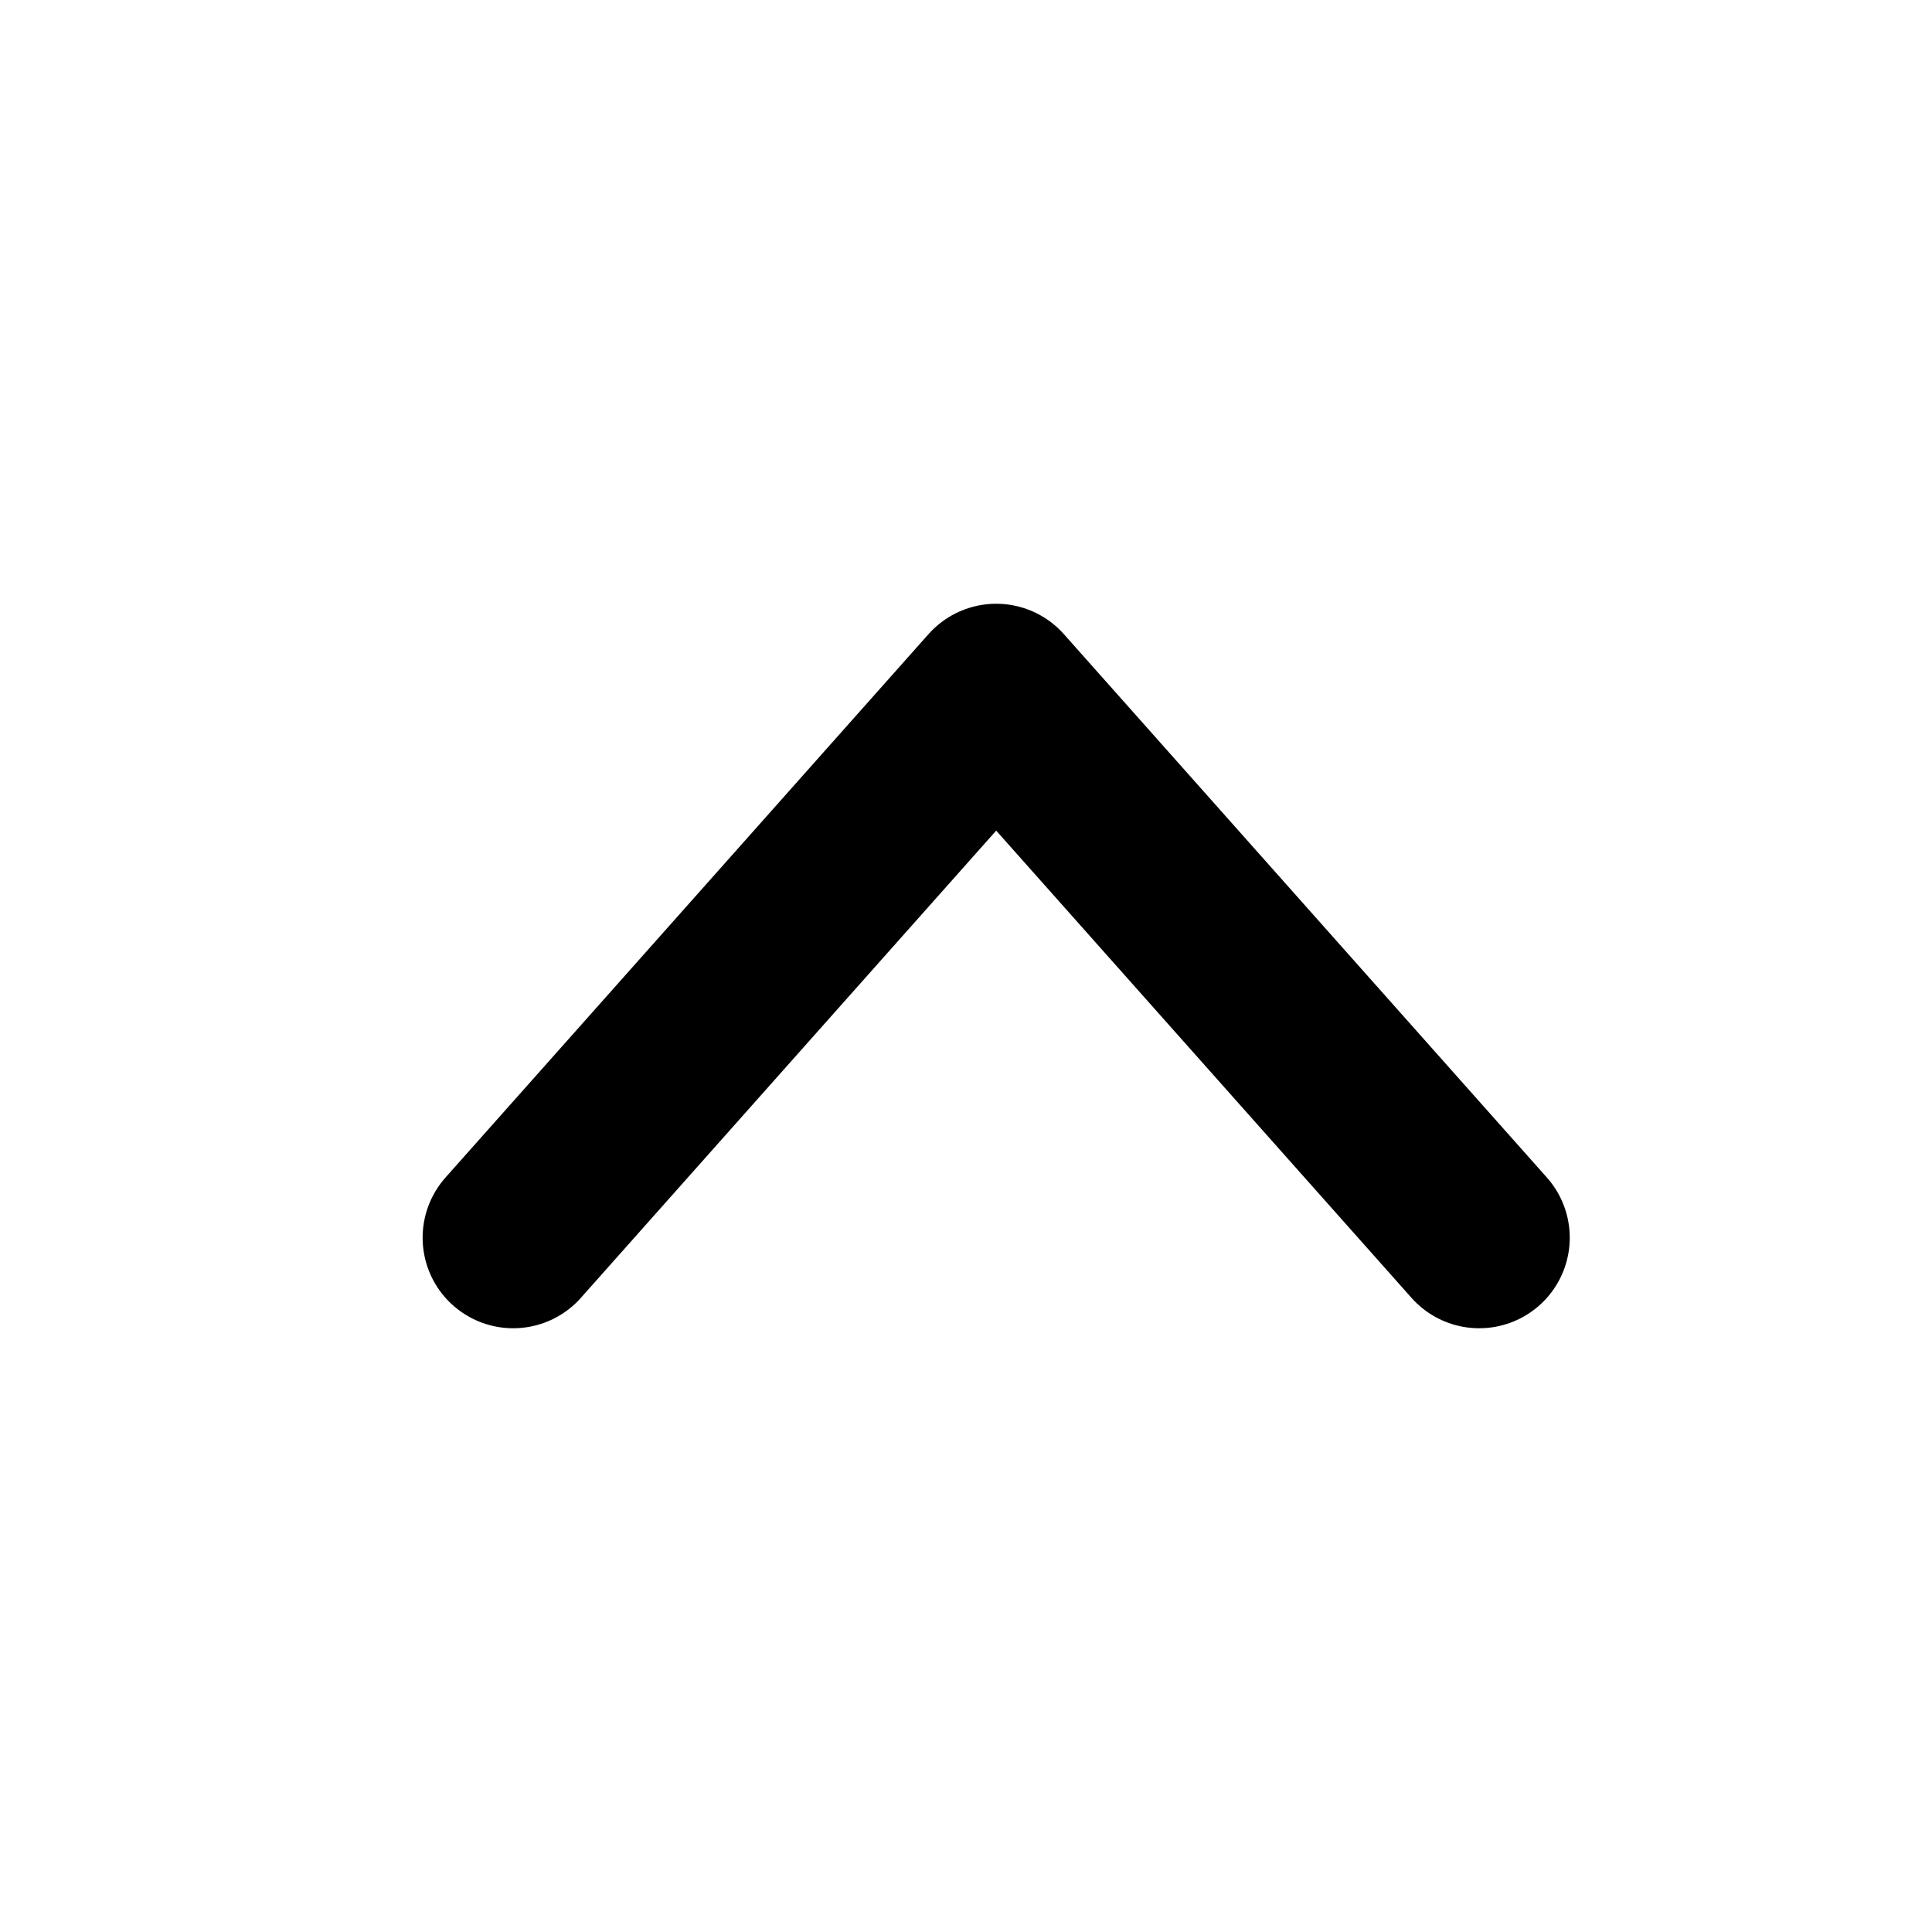
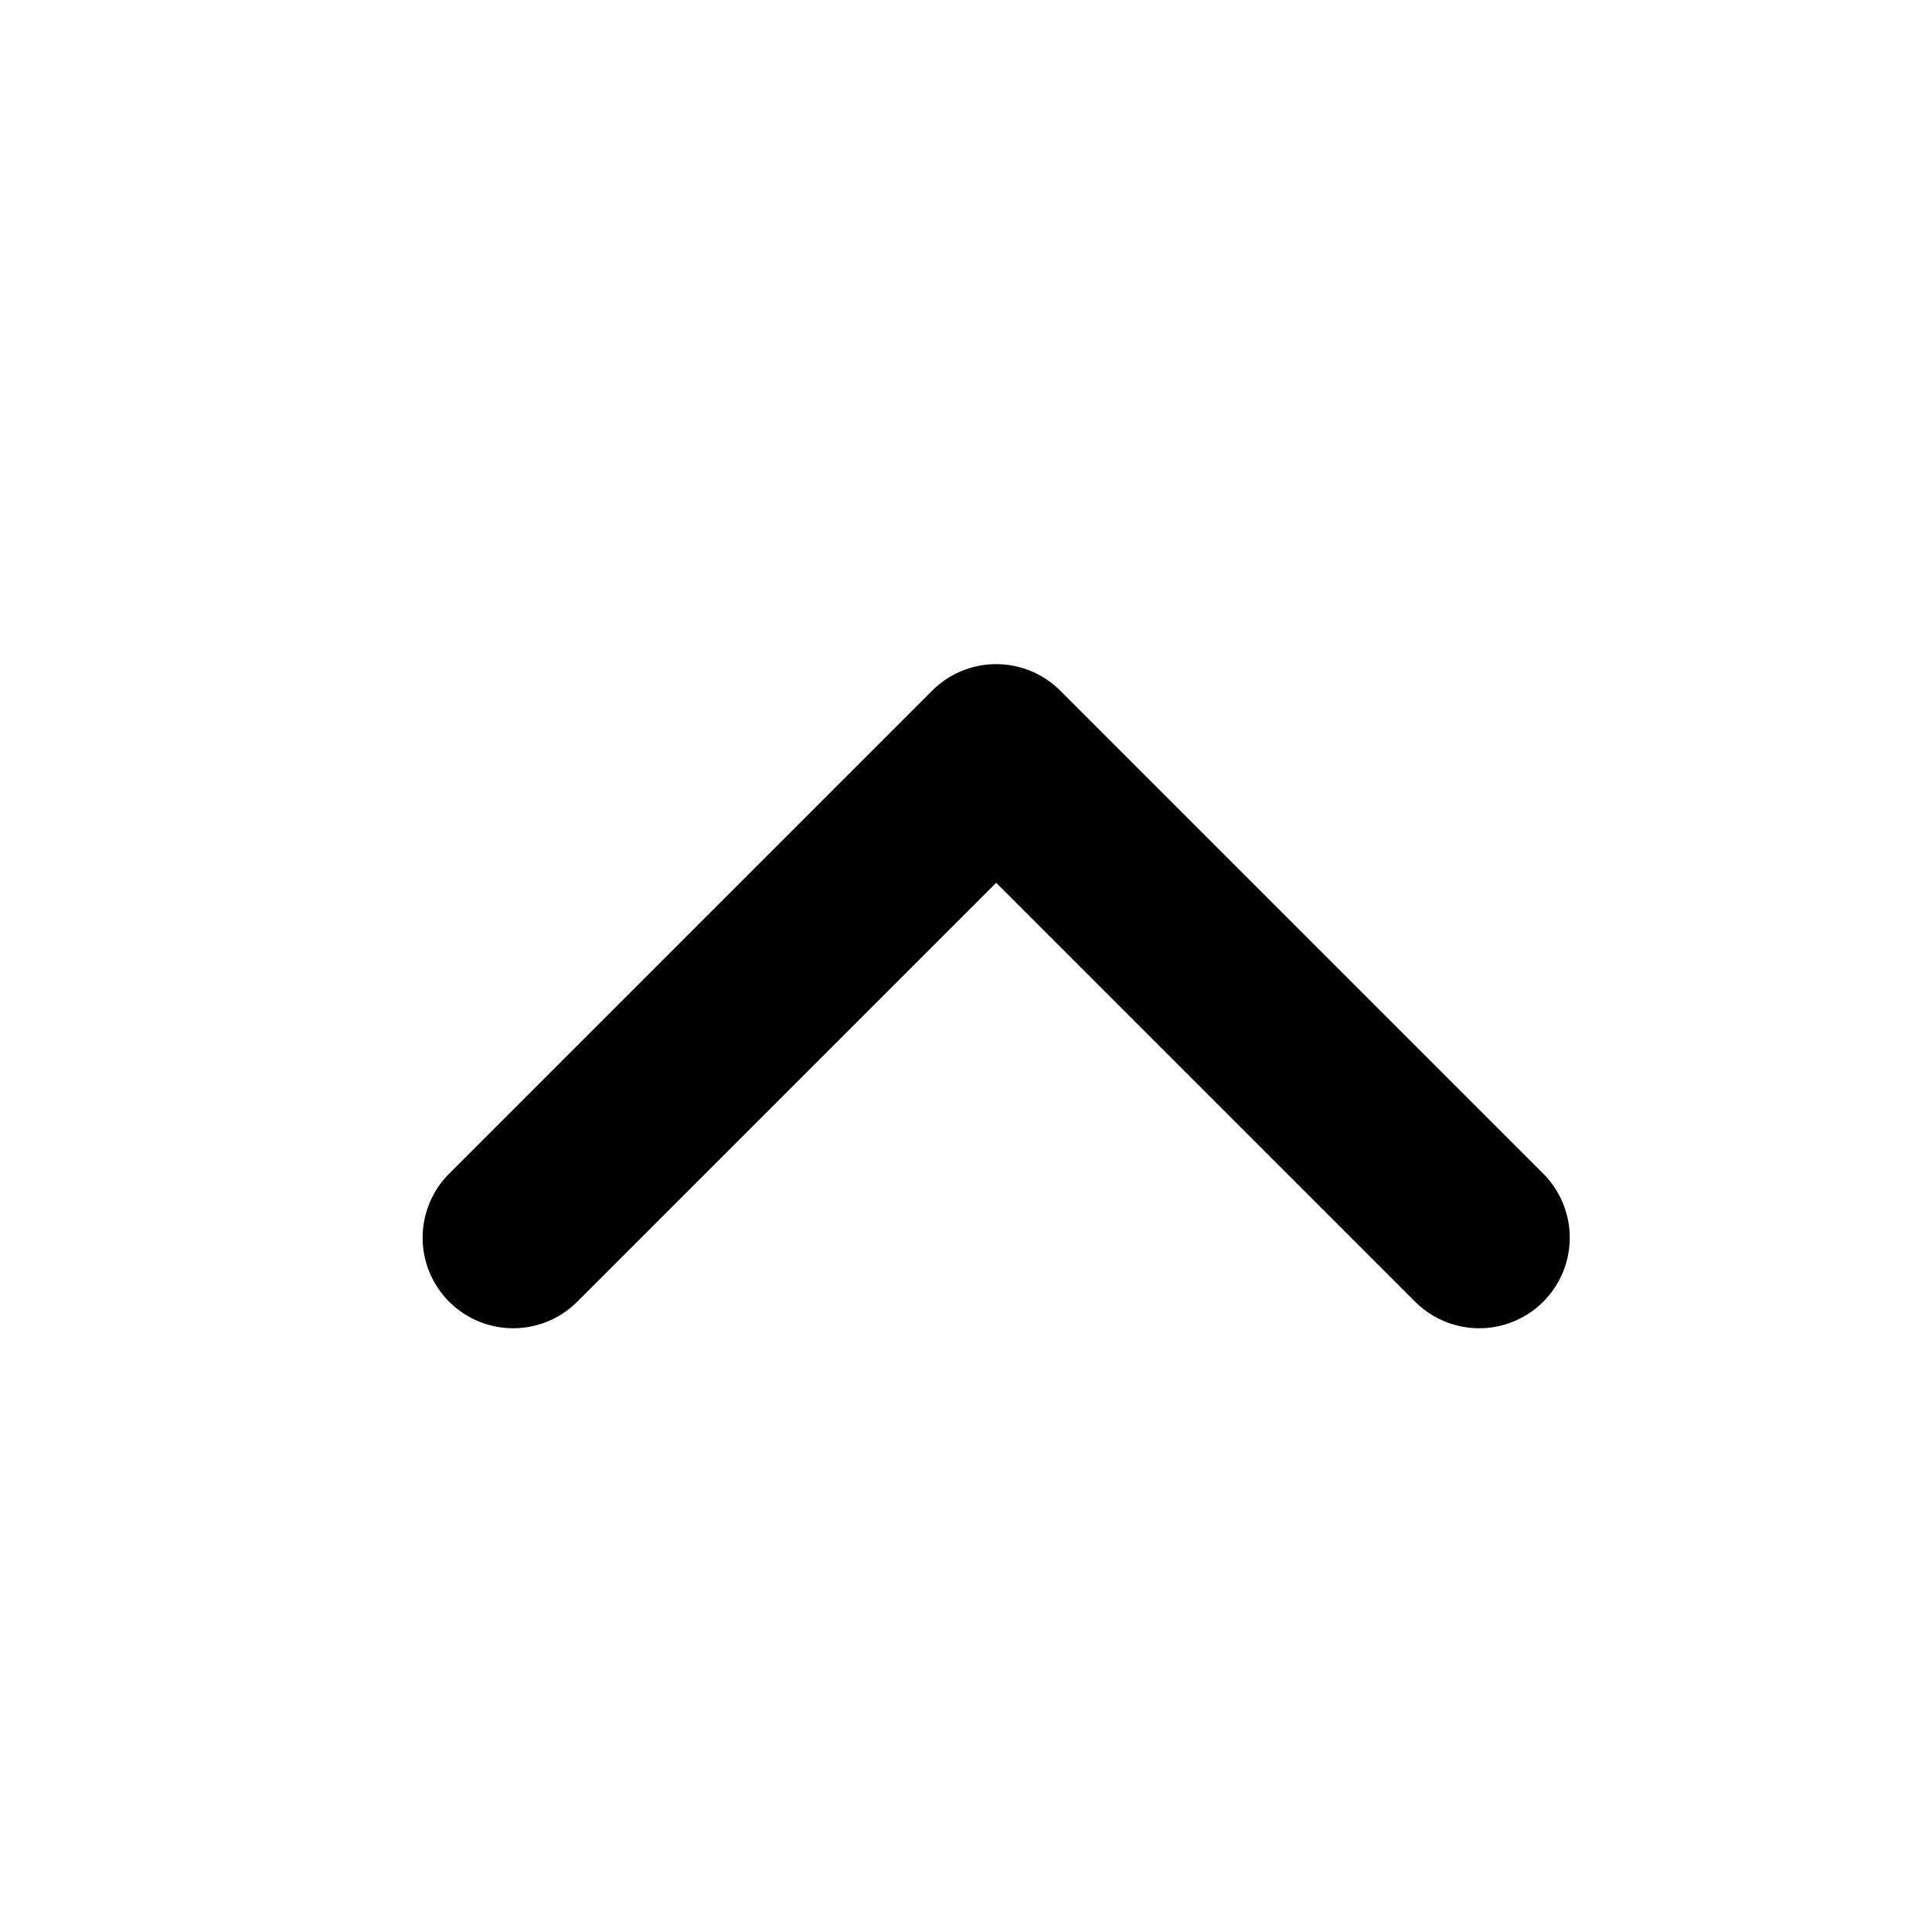
<svg xmlns="http://www.w3.org/2000/svg" width="16" height="16" viewBox="0 0 16 16" fill="none" stroke="currentColor" stroke-width="1.5" stroke-linecap="round" stroke-linejoin="round">
-   <path d="M12.25 10.25 8.25 5.75 4.25 10.25" />
+   <path d="M12.25 10.25 8.25 6.25 4.25 10.25" />
</svg>
